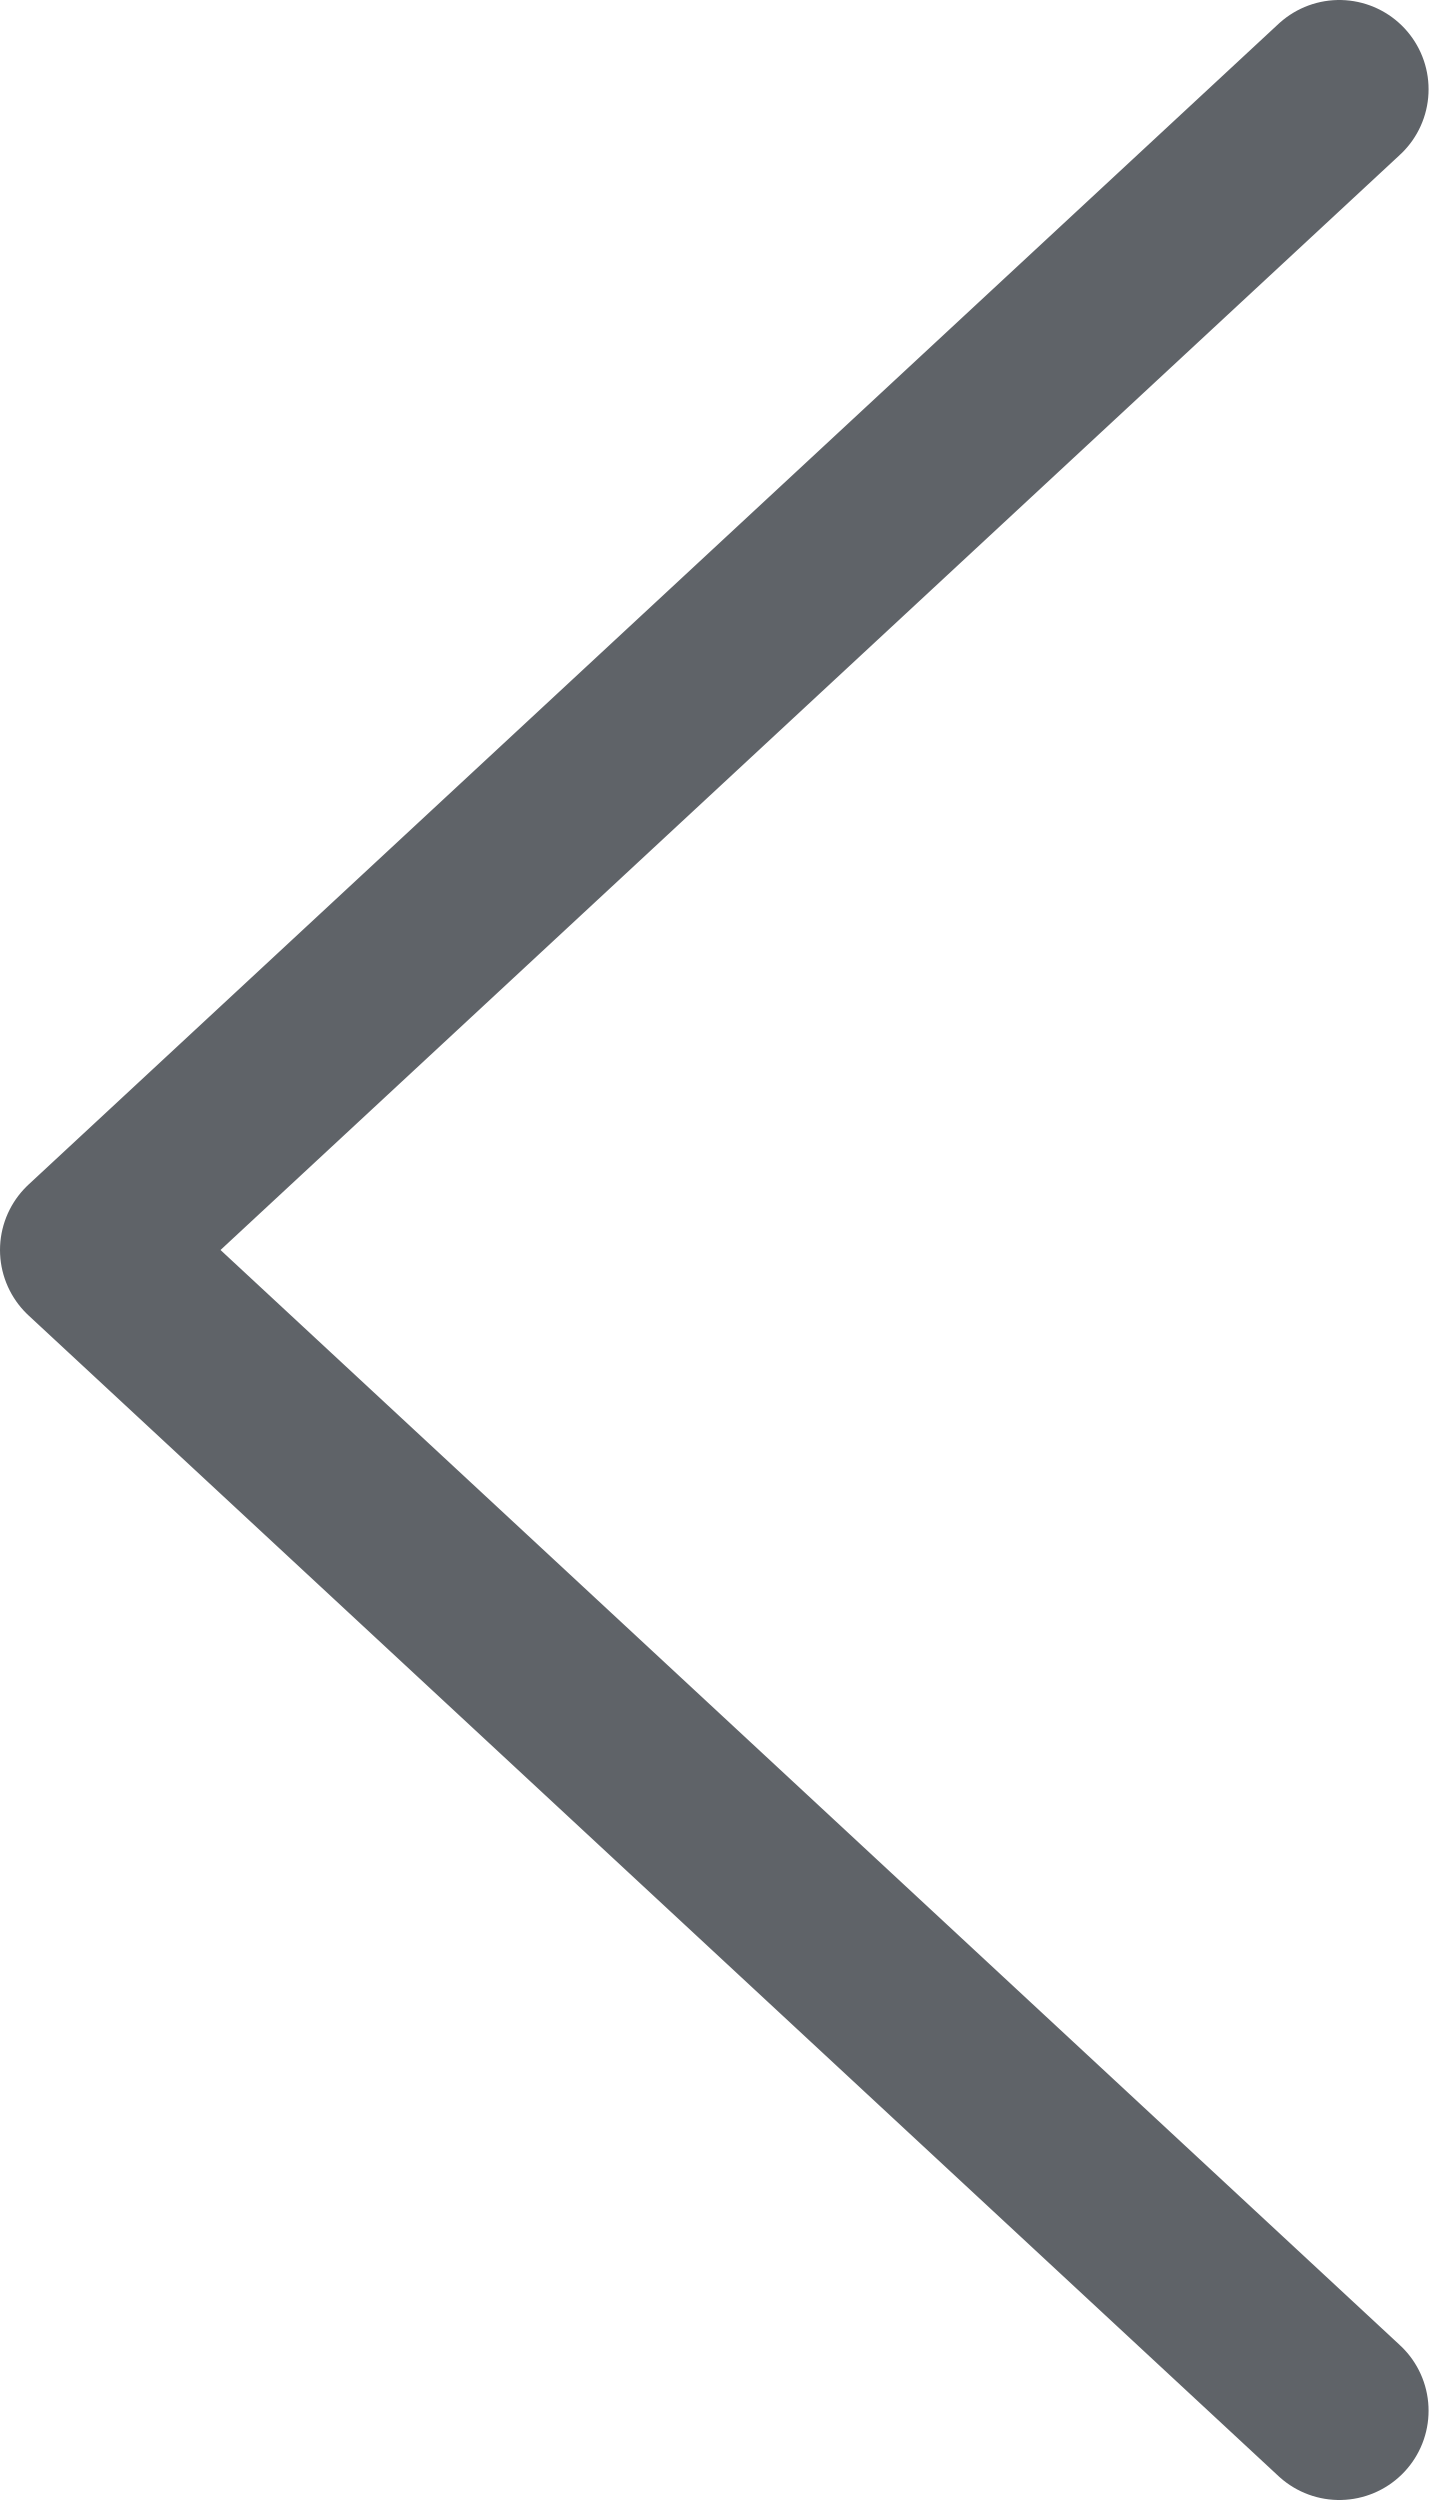
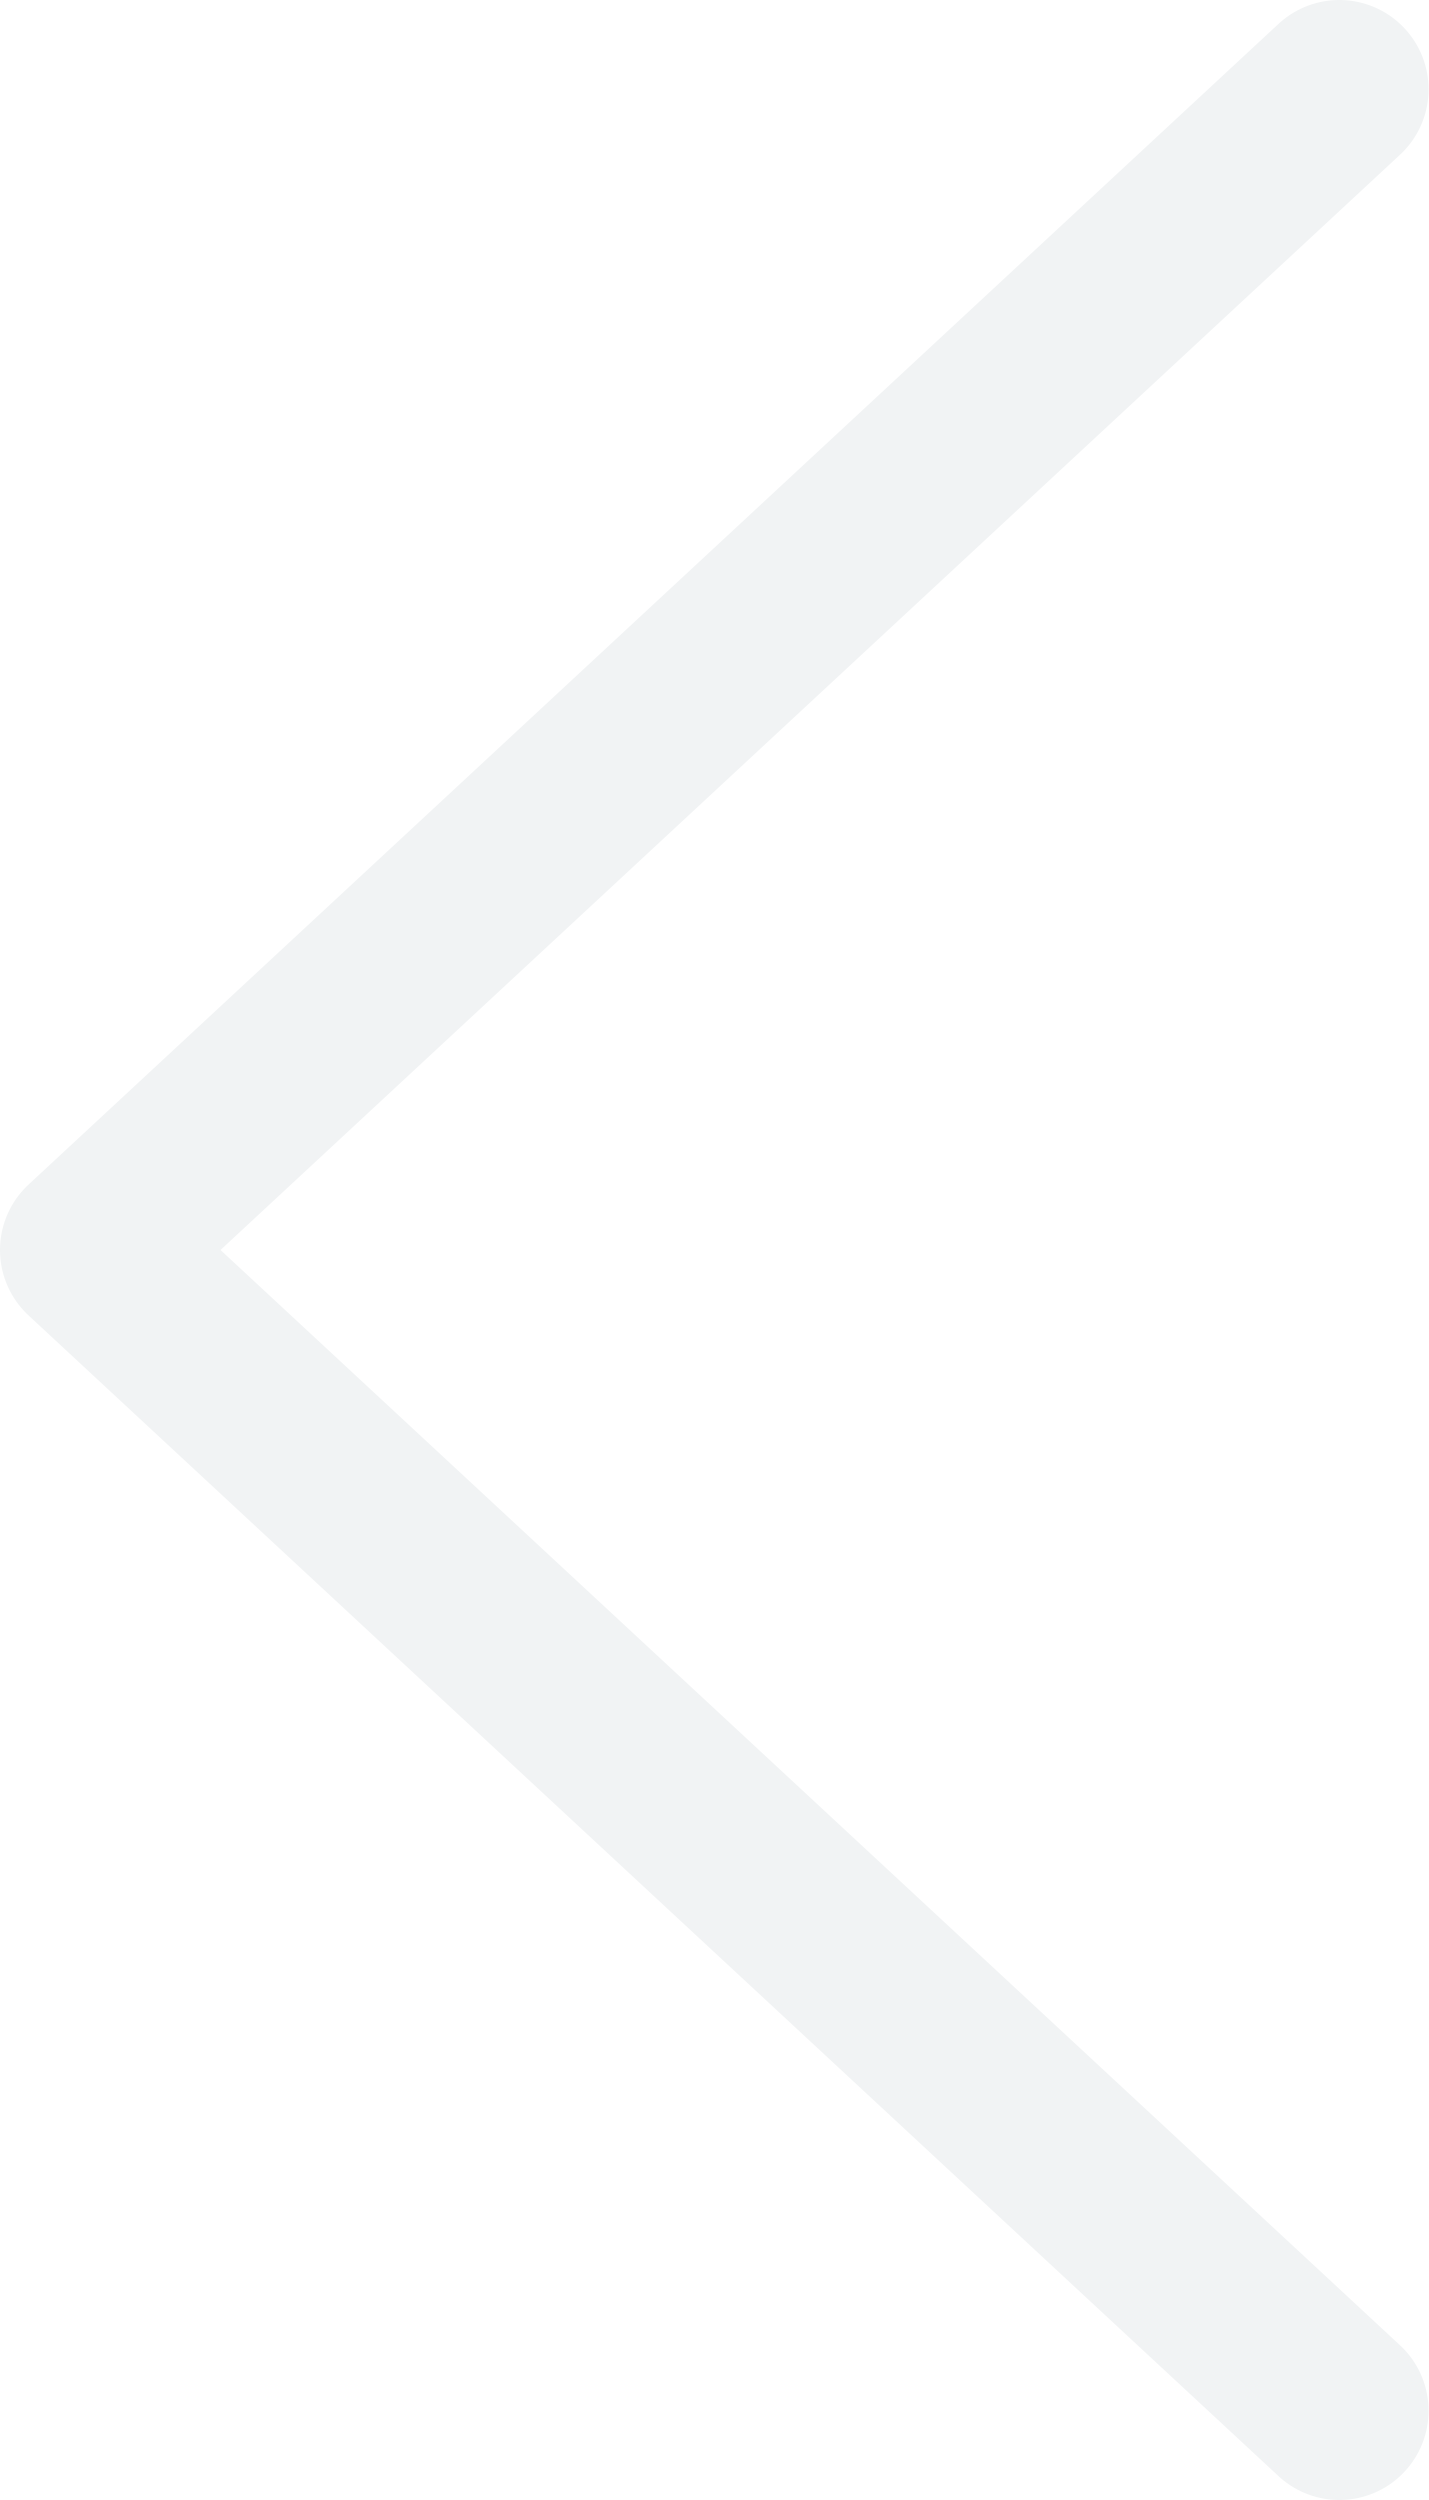
<svg xmlns="http://www.w3.org/2000/svg" width="16" height="28" viewBox="0 0 16 28" fill="none">
-   <path d="M15 27L1 14L15 1" stroke="#5F6368" stroke-width="2" stroke-linecap="round" stroke-linejoin="round" />
+   <path d="M15 1L1 14L15 27" stroke="#F1F3F4" stroke-width="2" stroke-linecap="round" stroke-linejoin="round" />
</svg>
